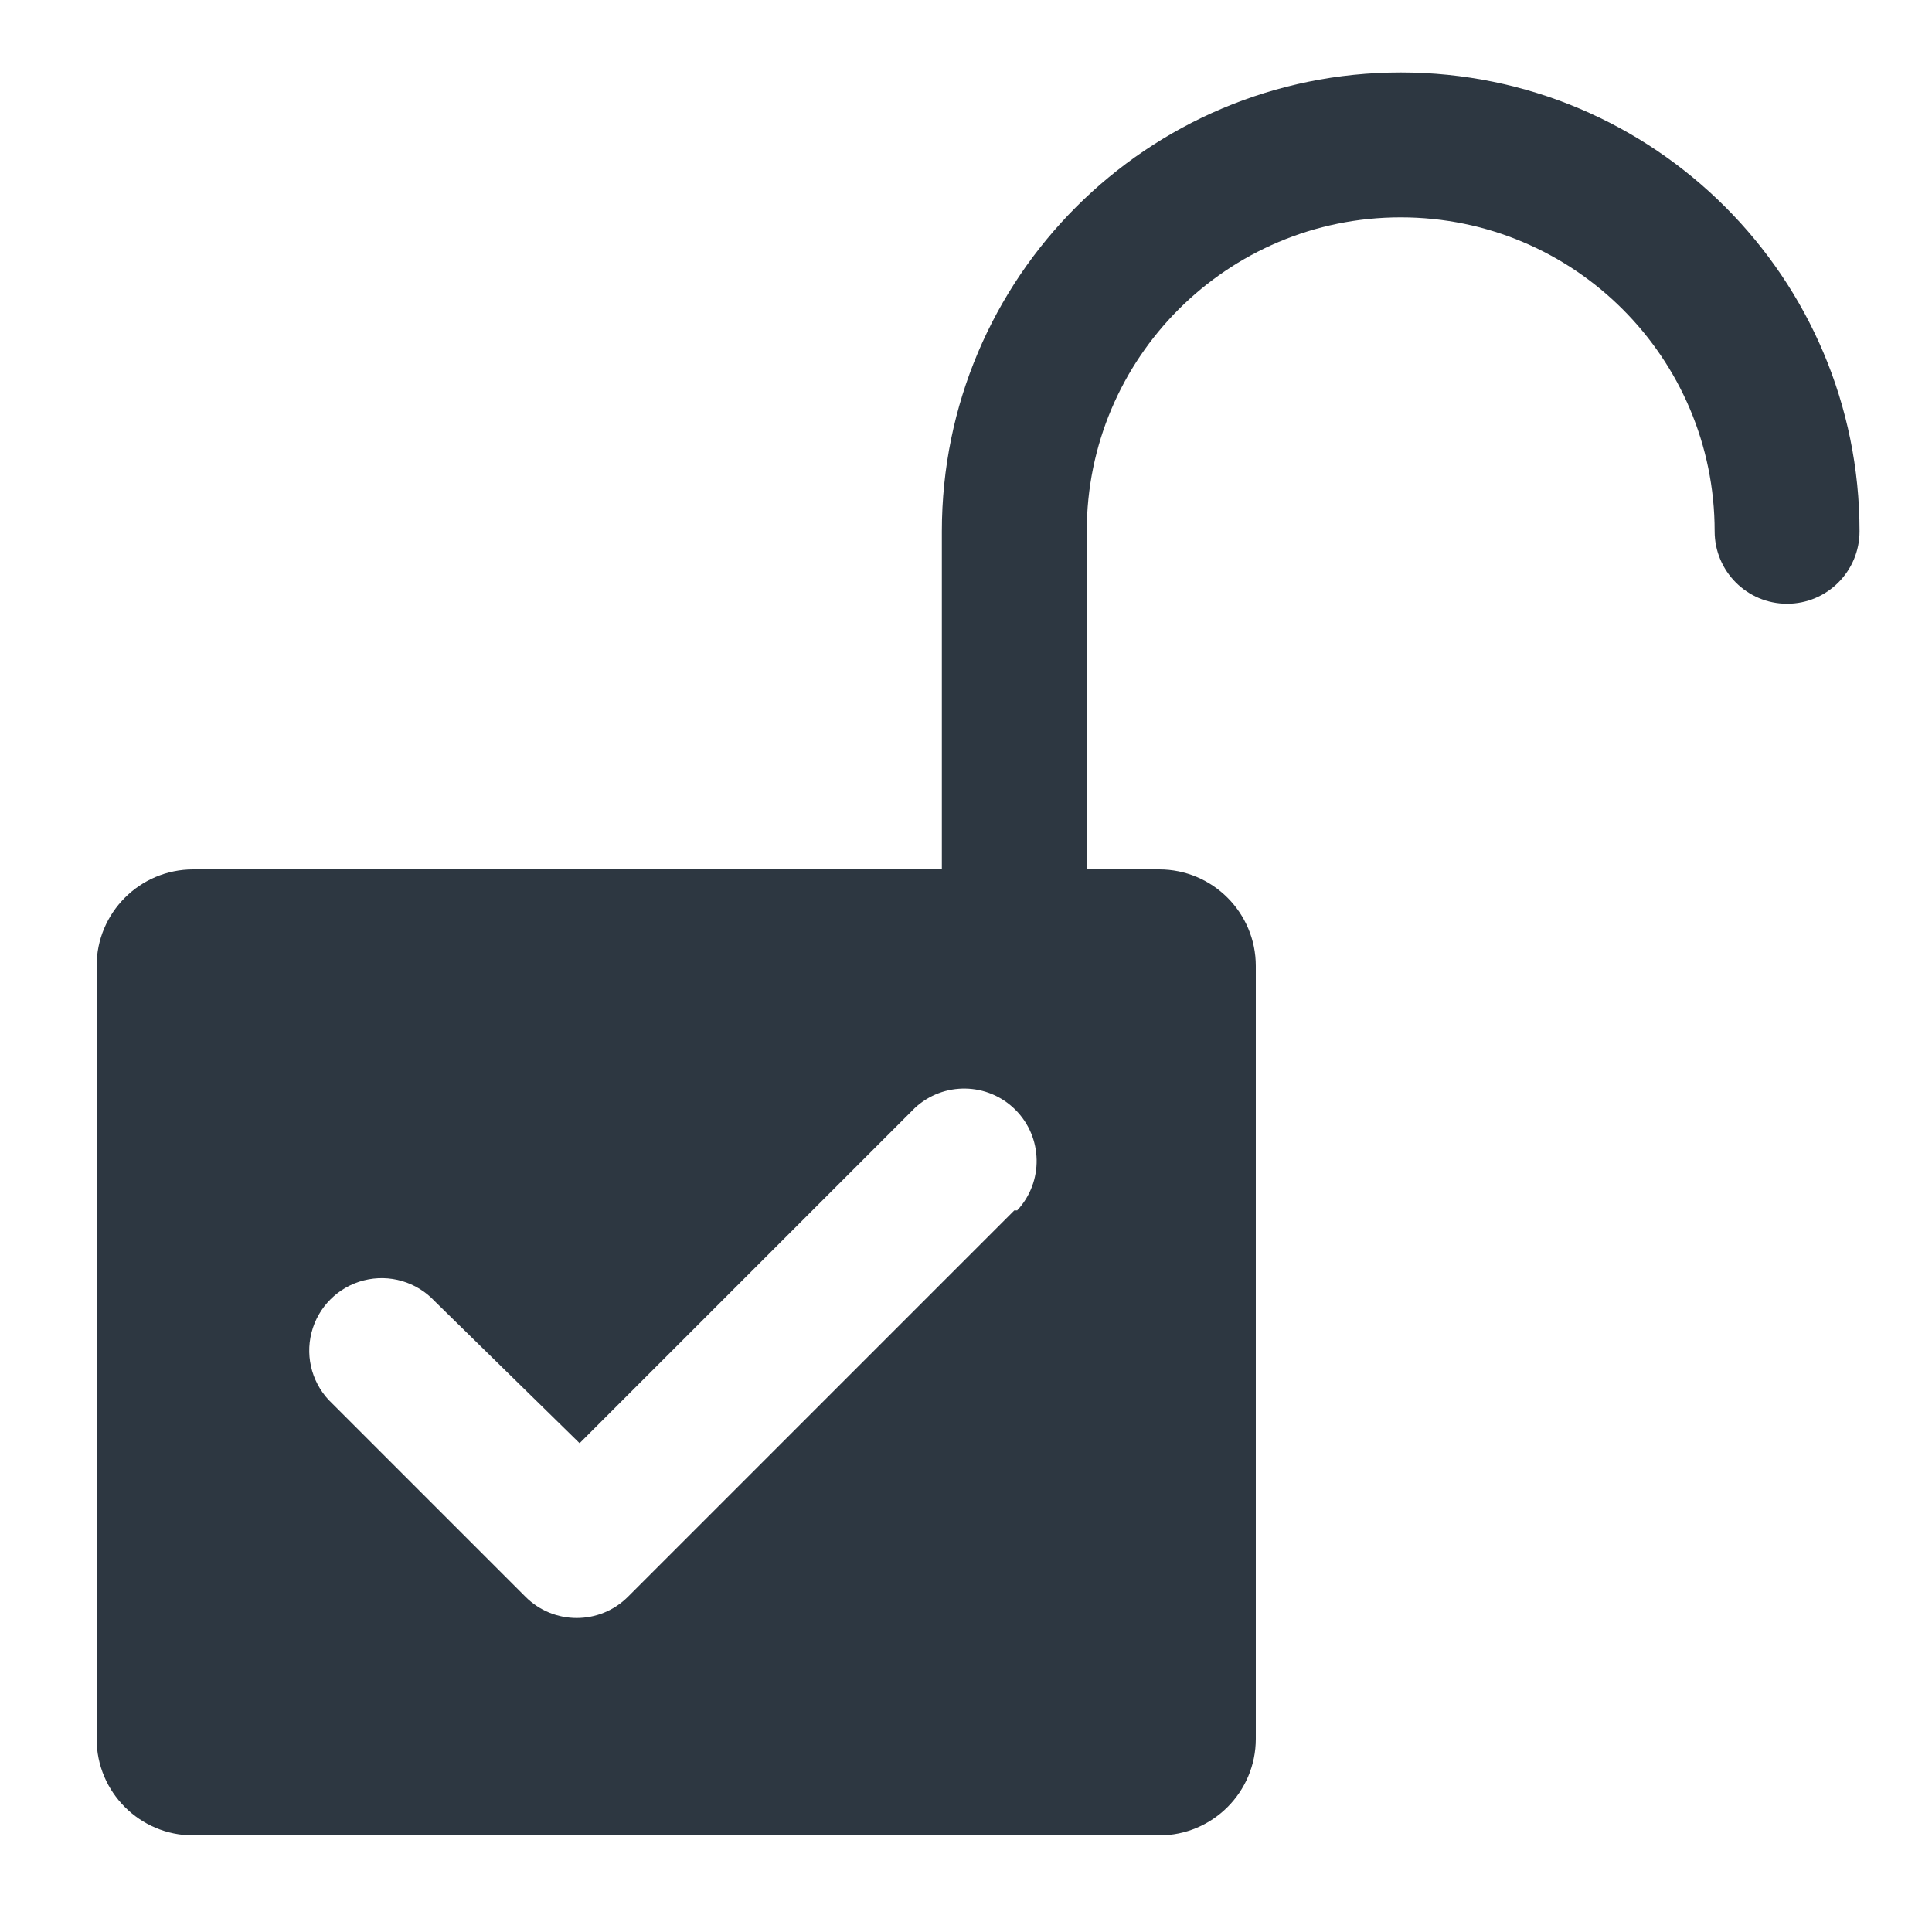
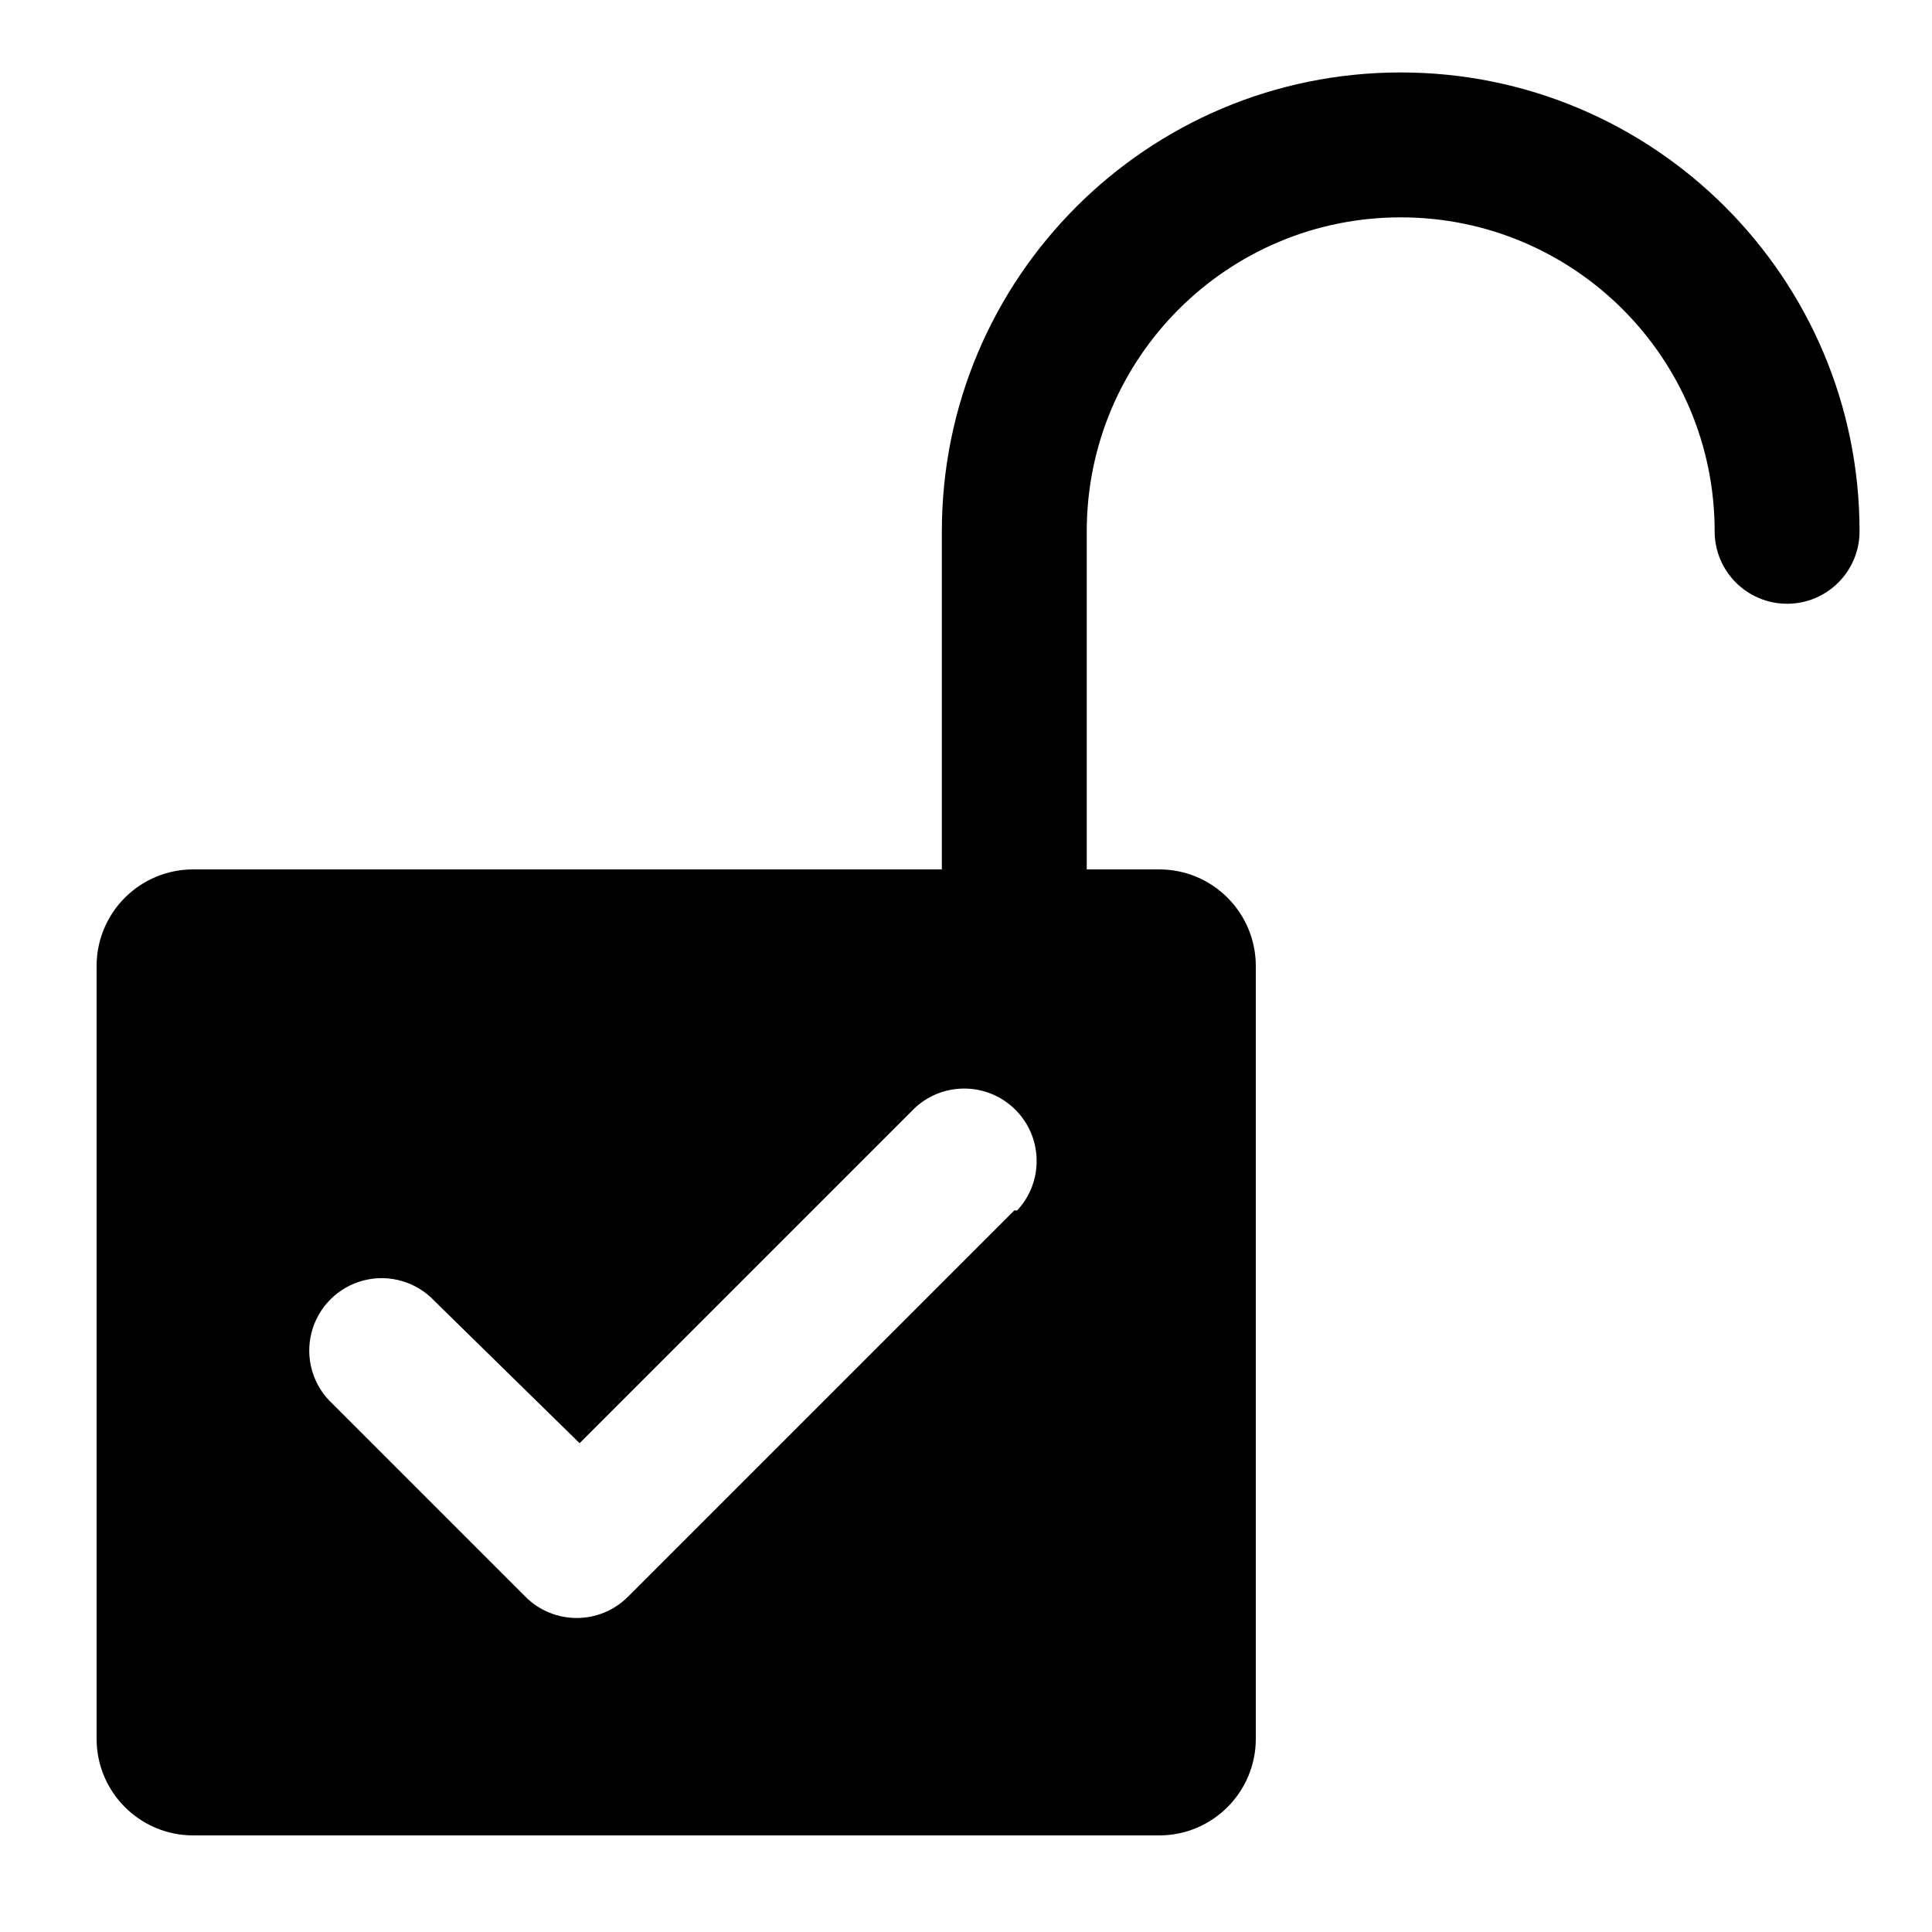
<svg xmlns="http://www.w3.org/2000/svg" id="outline" viewBox="0 0 20 20">
  <defs>
-     <style>.cls-1{fill:#2d3741;}</style>
+     <style>{fill:#2d3741;}</style>
  </defs>
  <path class="cls-1" d="M14.5.75A4.75,4.75,0,0,0,9.75,5.5V9H2a1,1,0,0,0-1,1v8a1,1,0,0,0,1,1H12a1,1,0,0,0,1-1V10a1,1,0,0,0-1-1h-.75V5.5a3.25,3.25,0,0,1,6.5,0,.75.75,0,0,0,1.5,0A4.75,4.75,0,0,0,14.5.75Zm-4,11.78-4,4a.75.75,0,0,1-1.06,0l-2-2a.75.75,0,1,1,1.06-1.06L6,14.94l3.47-3.47a.75.75,0,0,1,1.06,1.06Z" />
</svg>
